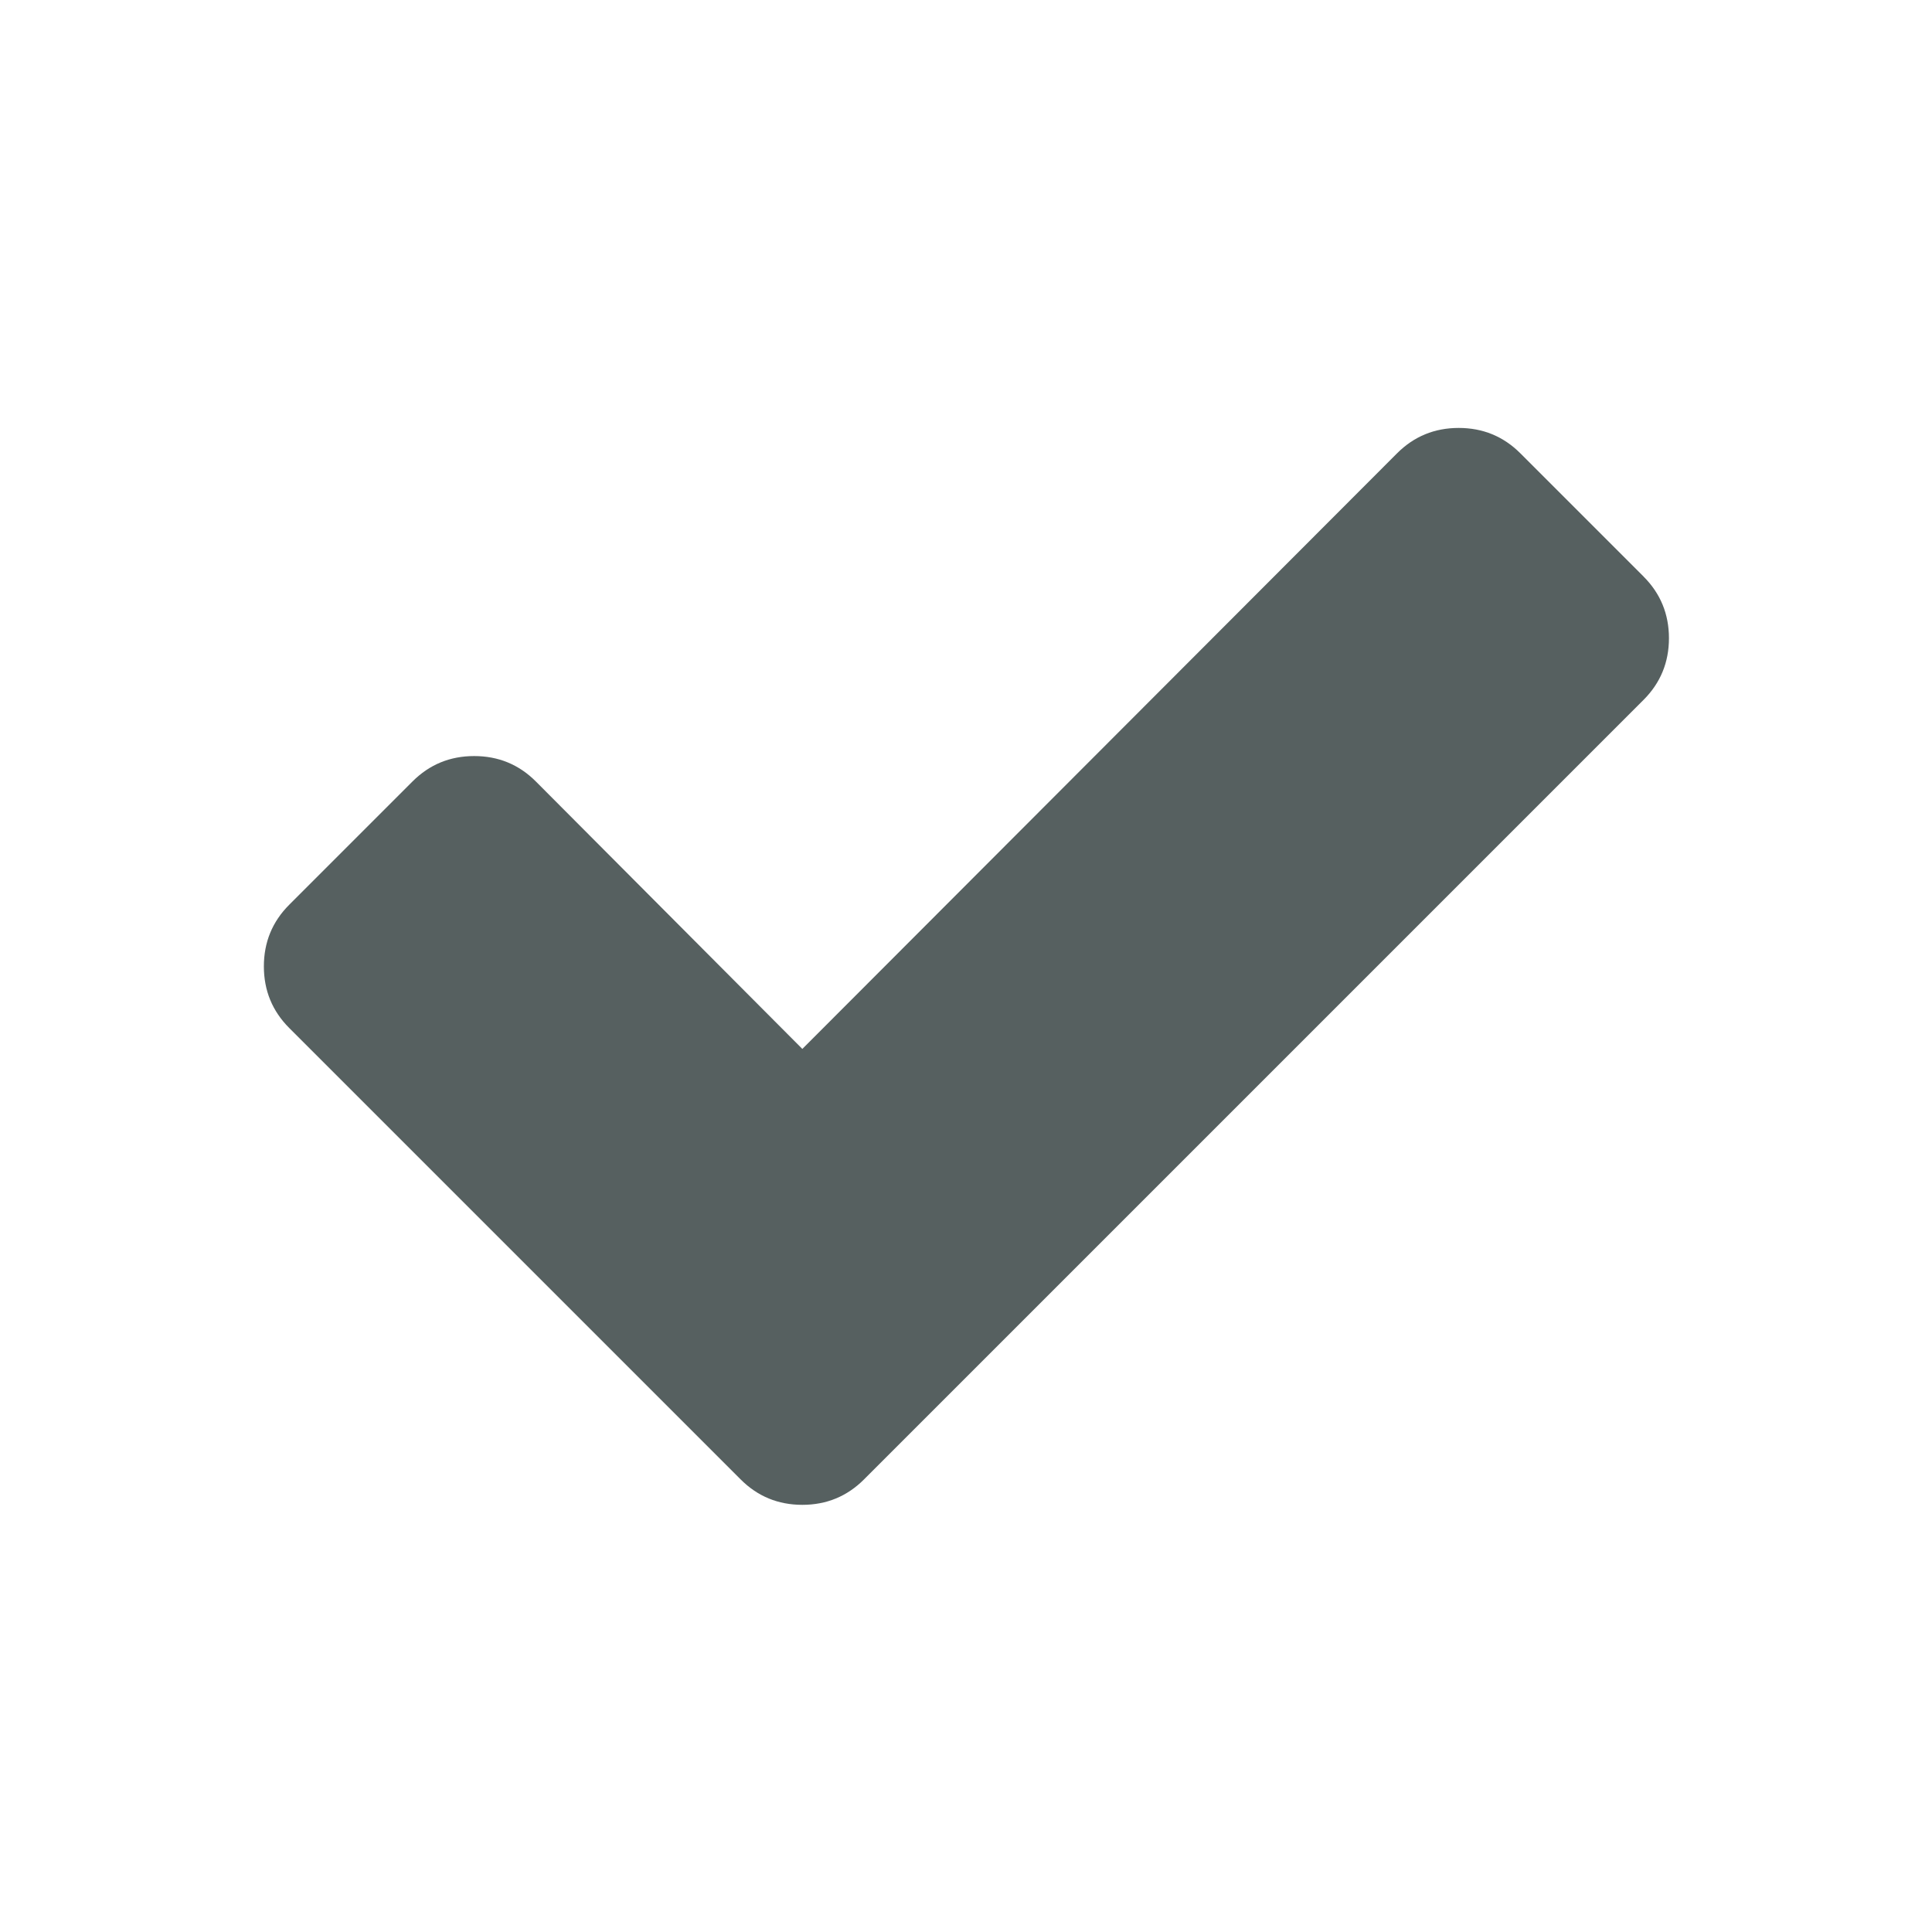
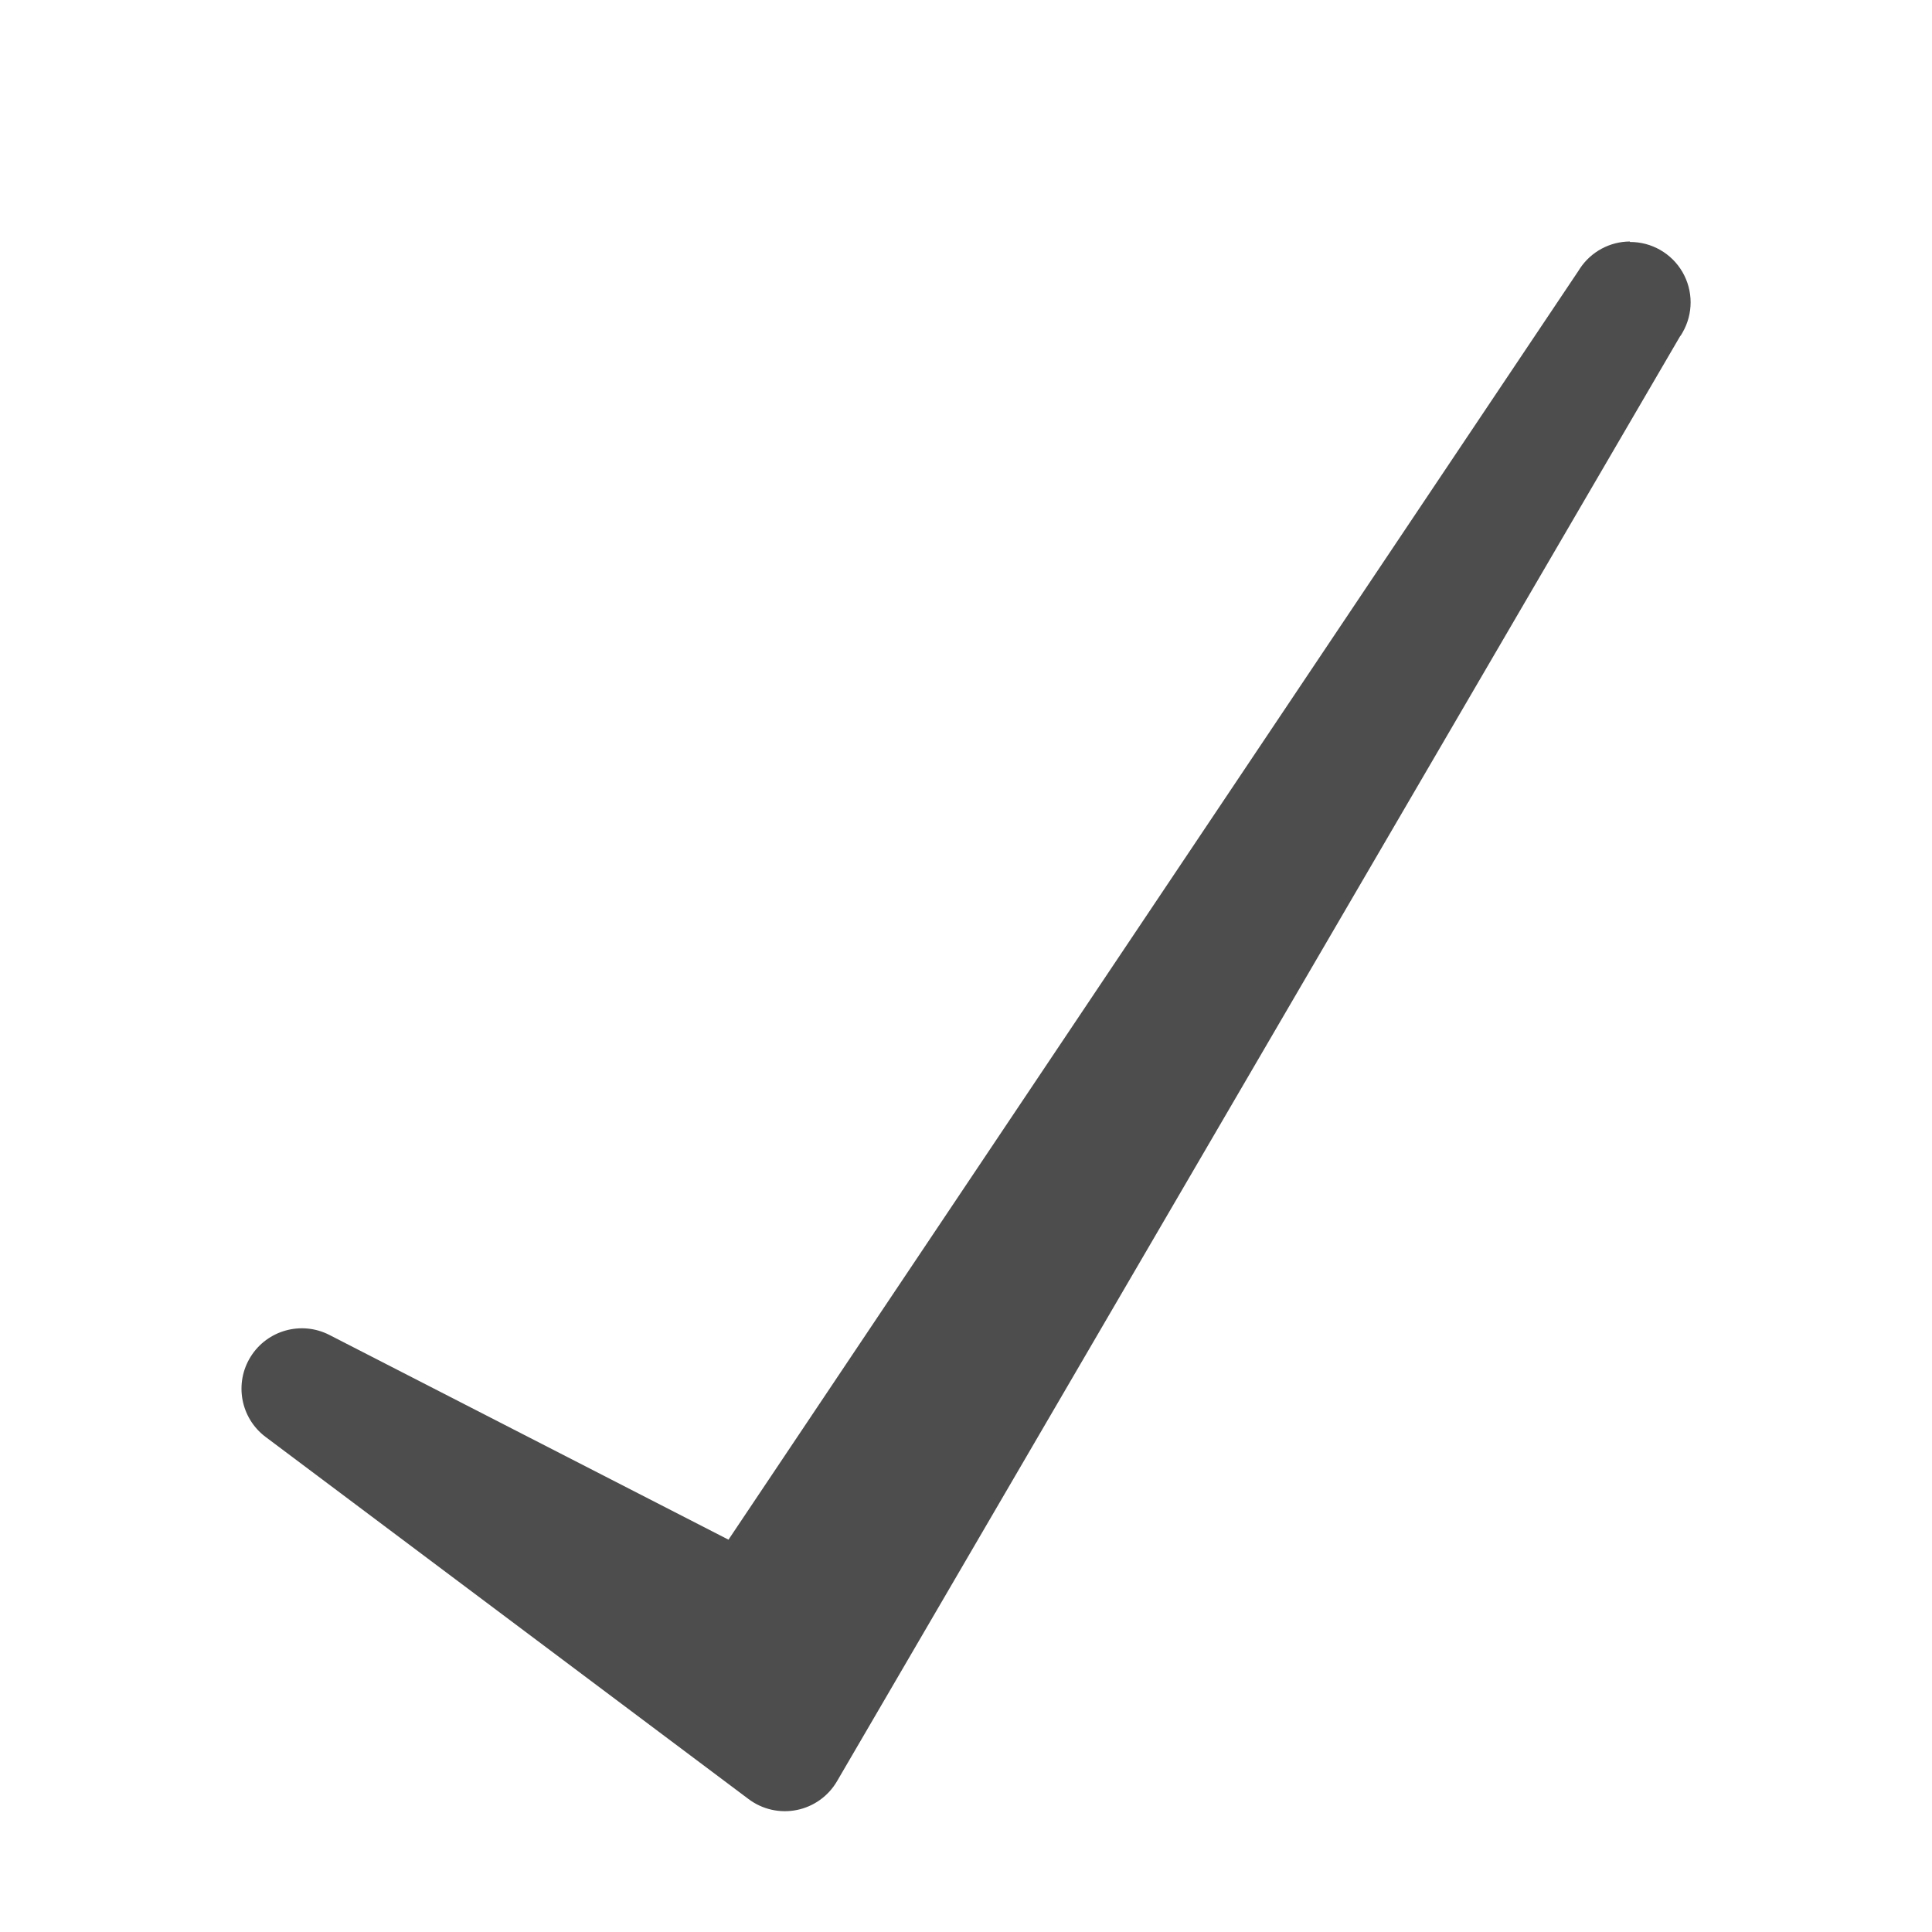
- <svg xmlns="http://www.w3.org/2000/svg" viewBox="0 0 22 22">
-   <path d="m121.36 2.114l-11.08-11.08c-1.52-1.521-3.368-2.281-5.54-2.281-2.173 0-4.02.76-5.541 2.281l-53.45 53.53-23.953-24.04c-1.521-1.521-3.368-2.281-5.54-2.281-2.173 0-4.02.76-5.541 2.281l-11.08 11.08c-1.521 1.521-2.281 3.368-2.281 5.541 0 2.172.76 4.02 2.281 5.54l29.493 29.493 11.08 11.08c1.52 1.521 3.367 2.281 5.54 2.281 2.172 0 4.02-.761 5.54-2.281l11.08-11.08 58.986-58.986c1.52-1.521 2.281-3.368 2.281-5.541 0-2.172-.761-4.02-2.281-5.54" transform="matrix(.1267 0 0 .1267 3.34 6.298)" fill="#566060" />
+ <svg xmlns="http://www.w3.org/2000/svg" width="16" height="16" viewBox="0 0 16 16" id="svg2" version="1.1">
+   <defs id="defs3051">
+     <style type="text/css" id="current-color-scheme">
+       .ColorScheme-Text {
+         color:#4d4d4d;
+       }
+       </style>
+   </defs>
+   <g id="layer1" transform="translate(-3,-1033.362)">
+     <path style="fill:currentColor;fill-opacity:1;stroke:none" class="ColorScheme-Text" d="m 16.498,1035.362 a 0.5,0.5 0 0 0 -0.412,0.221 l -0.016,0.025 -7.037,10.505 -3.306,-1.696 a 0.5,0.5 0 0 0 -0.529,0.844 l 4.001,3 a 0.5,0.5 0 0 0 0.733,-0.148 l 6.984,-11.97 0.002,0 0.016,-0.027 a 0.5,0.5 0 0 0 -0.436,-0.75 z" id="path3202" />
+   </g>
</svg>
